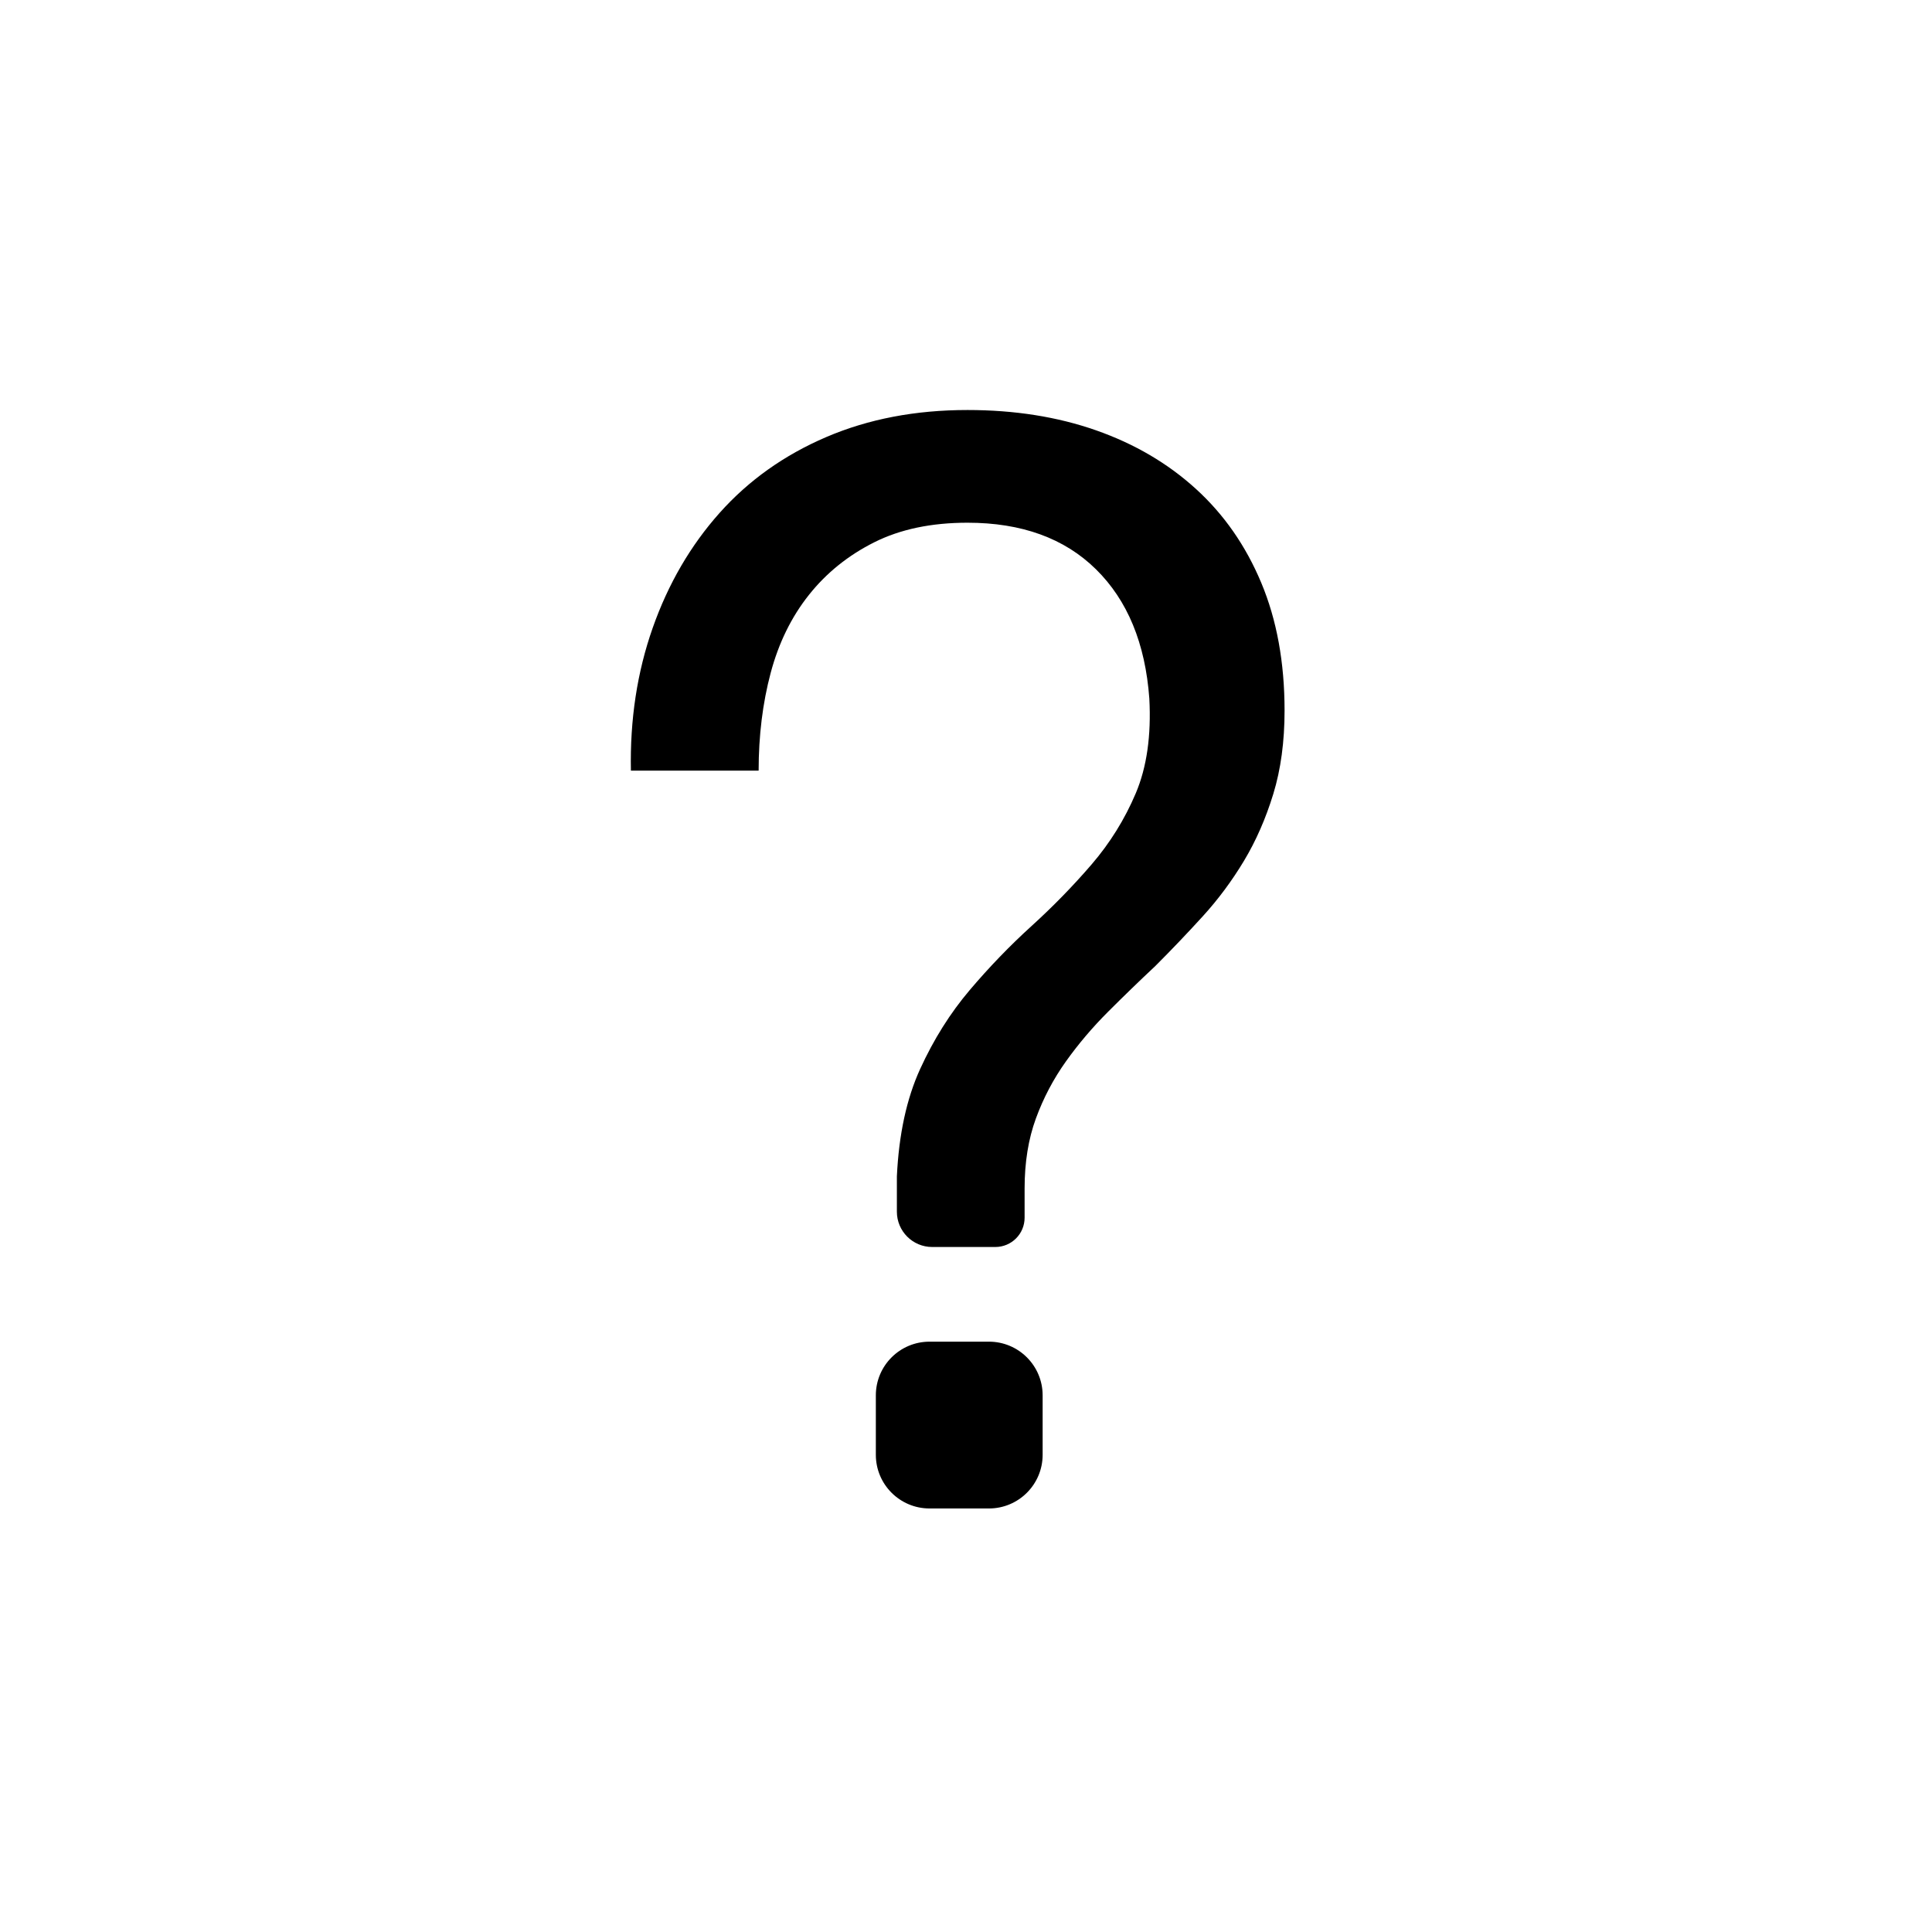
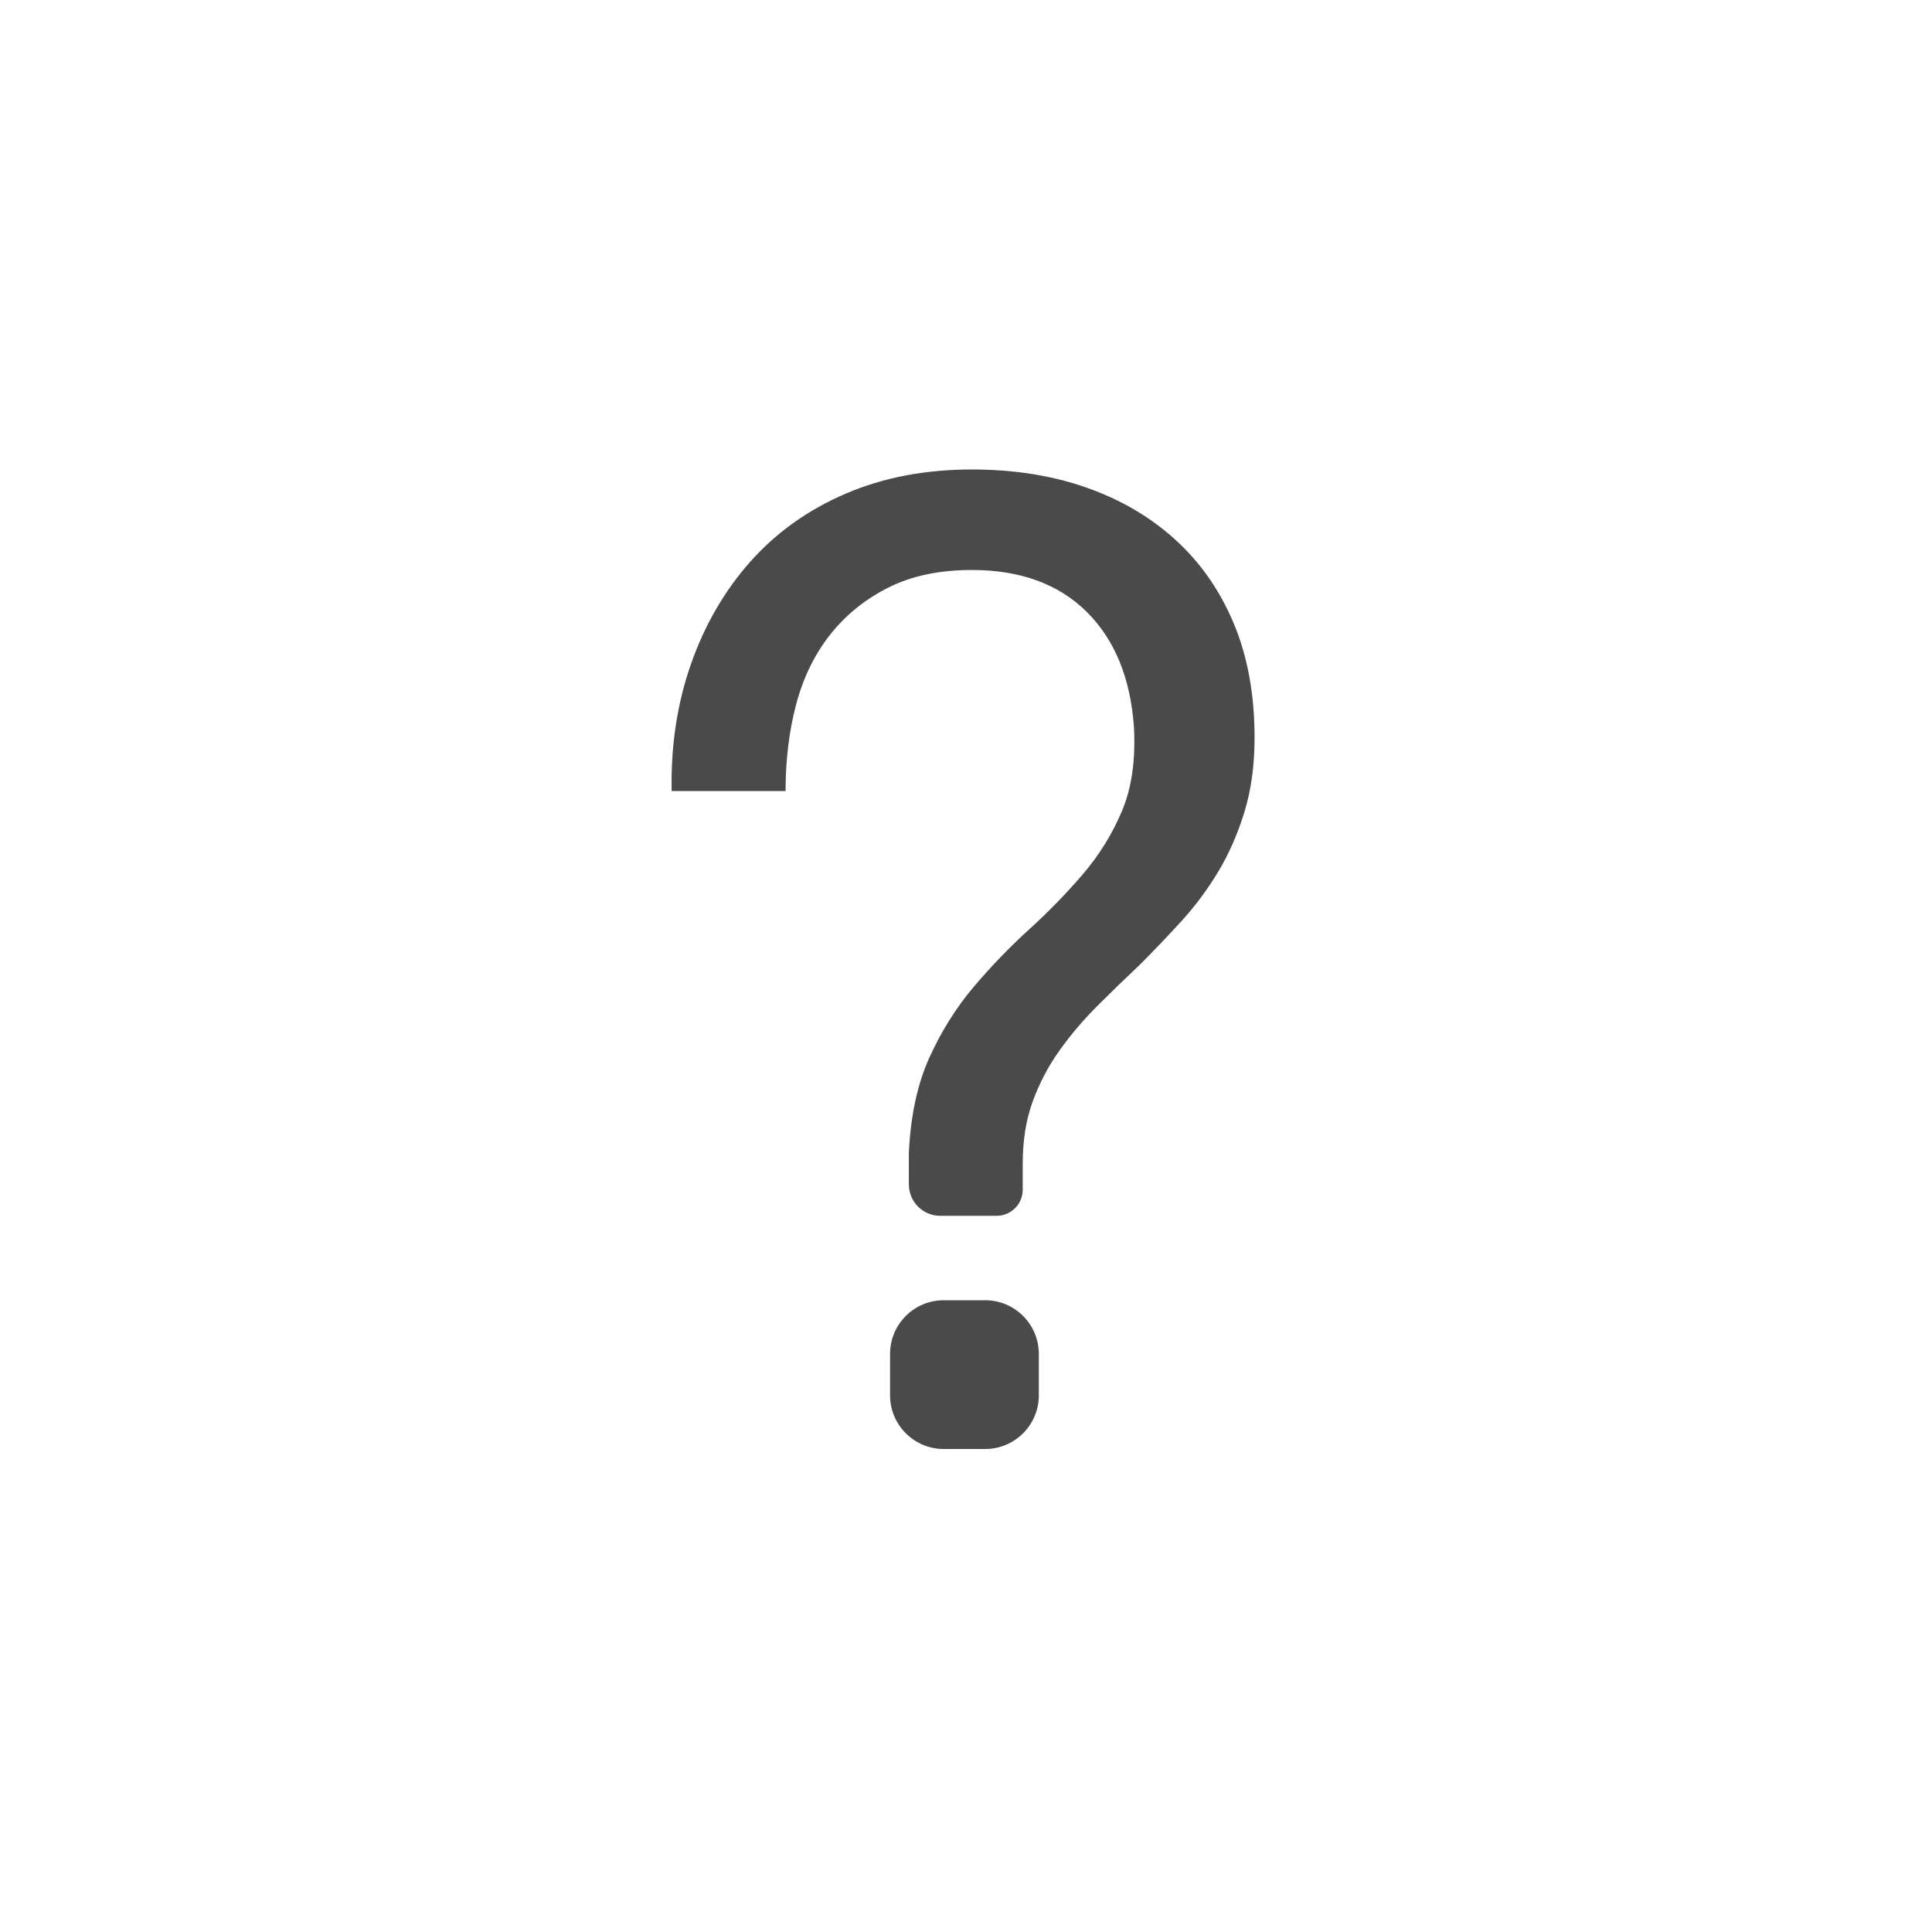
<svg xmlns="http://www.w3.org/2000/svg" version="1.1" viewBox="0 0 36 36" width="36" height="36">
  <defs />
  <g id="question_mark" stroke="none" fill="none" stroke-dasharray="none" stroke-opacity="1" fill-opacity="1">
    <g id="question_mark_Layer_2">
      <g id="Graphic_3">
-         <path d="M 16.32 26 L 16.32 27.108 C 16.32 27.66 16.768 28.108 17.32 28.108 L 18.428 28.108 C 18.98 28.108 19.428 27.66 19.428 27.108 L 19.428 26 C 19.428 25.448 18.98 25 18.428 25 L 17.32 25 C 16.768 25 16.32 25.448 16.32 26 Z M 11.756 14.36 L 14.136 14.36 C 14.136 13.707 14.211 13.1 14.36 12.54 C 14.509 11.98 14.747 11.495 15.074 11.084 C 15.401 10.673 15.807 10.347 16.292 10.104 C 16.777 9.861 17.356 9.74 18.028 9.74 C 19.036 9.74 19.834 10.029 20.422 10.608 C 21.01 11.187 21.341 11.989 21.416 13.016 C 21.453 13.707 21.369 14.295 21.164 14.78 C 20.959 15.265 20.683 15.709 20.338 16.11 C 19.993 16.511 19.619 16.894 19.218 17.258 C 18.817 17.622 18.434 18.019 18.07 18.448 C 17.706 18.877 17.398 19.367 17.146 19.918 C 16.894 20.469 16.749 21.136 16.712 21.92 L 16.712 22.578 C 16.712 22.941 17.007 23.236 17.37 23.236 L 18.546 23.236 C 18.848 23.236 19.092 22.992 19.092 22.69 L 19.092 22.144 C 19.092 21.659 19.162 21.225 19.302 20.842 C 19.442 20.459 19.629 20.105 19.862 19.778 C 20.095 19.451 20.357 19.143 20.646 18.854 C 20.935 18.565 21.229 18.28 21.528 18 C 21.827 17.701 22.121 17.393 22.41 17.076 C 22.699 16.759 22.956 16.413 23.18 16.04 C 23.404 15.667 23.586 15.251 23.726 14.794 C 23.866 14.337 23.936 13.819 23.936 13.24 C 23.936 12.344 23.791 11.551 23.502 10.86 C 23.213 10.169 22.807 9.586 22.284 9.11 C 21.761 8.634 21.141 8.27 20.422 8.018 C 19.703 7.766 18.905 7.64 18.028 7.64 C 17.057 7.64 16.18 7.808 15.396 8.144 C 14.612 8.48 13.949 8.951 13.408 9.558 C 12.867 10.165 12.451 10.879 12.162 11.7 C 11.873 12.521 11.737 13.408 11.756 14.36 Z" fill="black" />
+         <path d="M 16.585 25.228 L 16.585 26 C 16.585 26.552 17.033 27 17.585 27 L 18.357 27 C 18.909 27 19.357 26.552 19.357 26 L 19.357 25.228 C 19.357 24.676 18.909 24.228 18.357 24.228 L 17.585 24.228 C 17.033 24.228 16.585 24.676 16.585 25.228 Z M 12.515 14.74 L 14.638 14.74 C 14.638 14.158 14.704 13.617 14.837 13.117 C 14.971 12.618 15.183 12.185 15.474 11.819 C 15.765 11.453 16.127 11.162 16.56 10.945 C 16.993 10.729 17.509 10.621 18.108 10.621 C 19.007 10.621 19.719 10.879 20.243 11.395 C 20.767 11.911 21.063 12.626 21.129 13.542 C 21.163 14.158 21.088 14.682 20.905 15.115 C 20.722 15.548 20.476 15.943 20.168 16.301 C 19.86 16.659 19.527 17 19.169 17.325 C 18.812 17.649 18.47 18.003 18.146 18.386 C 17.821 18.769 17.546 19.206 17.322 19.697 C 17.097 20.188 16.968 20.783 16.935 21.482 L 16.935 22.069 C 16.935 22.393 17.197 22.655 17.521 22.655 L 18.57 22.655 C 18.839 22.655 19.057 22.437 19.057 22.169 L 19.057 21.682 C 19.057 21.249 19.119 20.862 19.244 20.521 C 19.369 20.179 19.536 19.863 19.744 19.572 C 19.952 19.281 20.185 19.006 20.443 18.748 C 20.701 18.49 20.963 18.236 21.229 17.986 C 21.496 17.72 21.758 17.445 22.016 17.162 C 22.274 16.879 22.503 16.571 22.702 16.239 C 22.902 15.906 23.064 15.535 23.189 15.127 C 23.314 14.72 23.377 14.258 23.377 13.742 C 23.377 12.943 23.248 12.235 22.99 11.619 C 22.732 11.003 22.37 10.483 21.903 10.059 C 21.437 9.634 20.884 9.31 20.243 9.085 C 19.602 8.86 18.891 8.748 18.108 8.748 C 17.243 8.748 16.46 8.898 15.761 9.197 C 15.062 9.497 14.471 9.917 13.988 10.458 C 13.506 10.999 13.135 11.636 12.877 12.368 C 12.619 13.101 12.499 13.892 12.515 14.74 Z" fill="black" fill-opacity=".709" />
      </g>
    </g>
  </g>
</svg>
